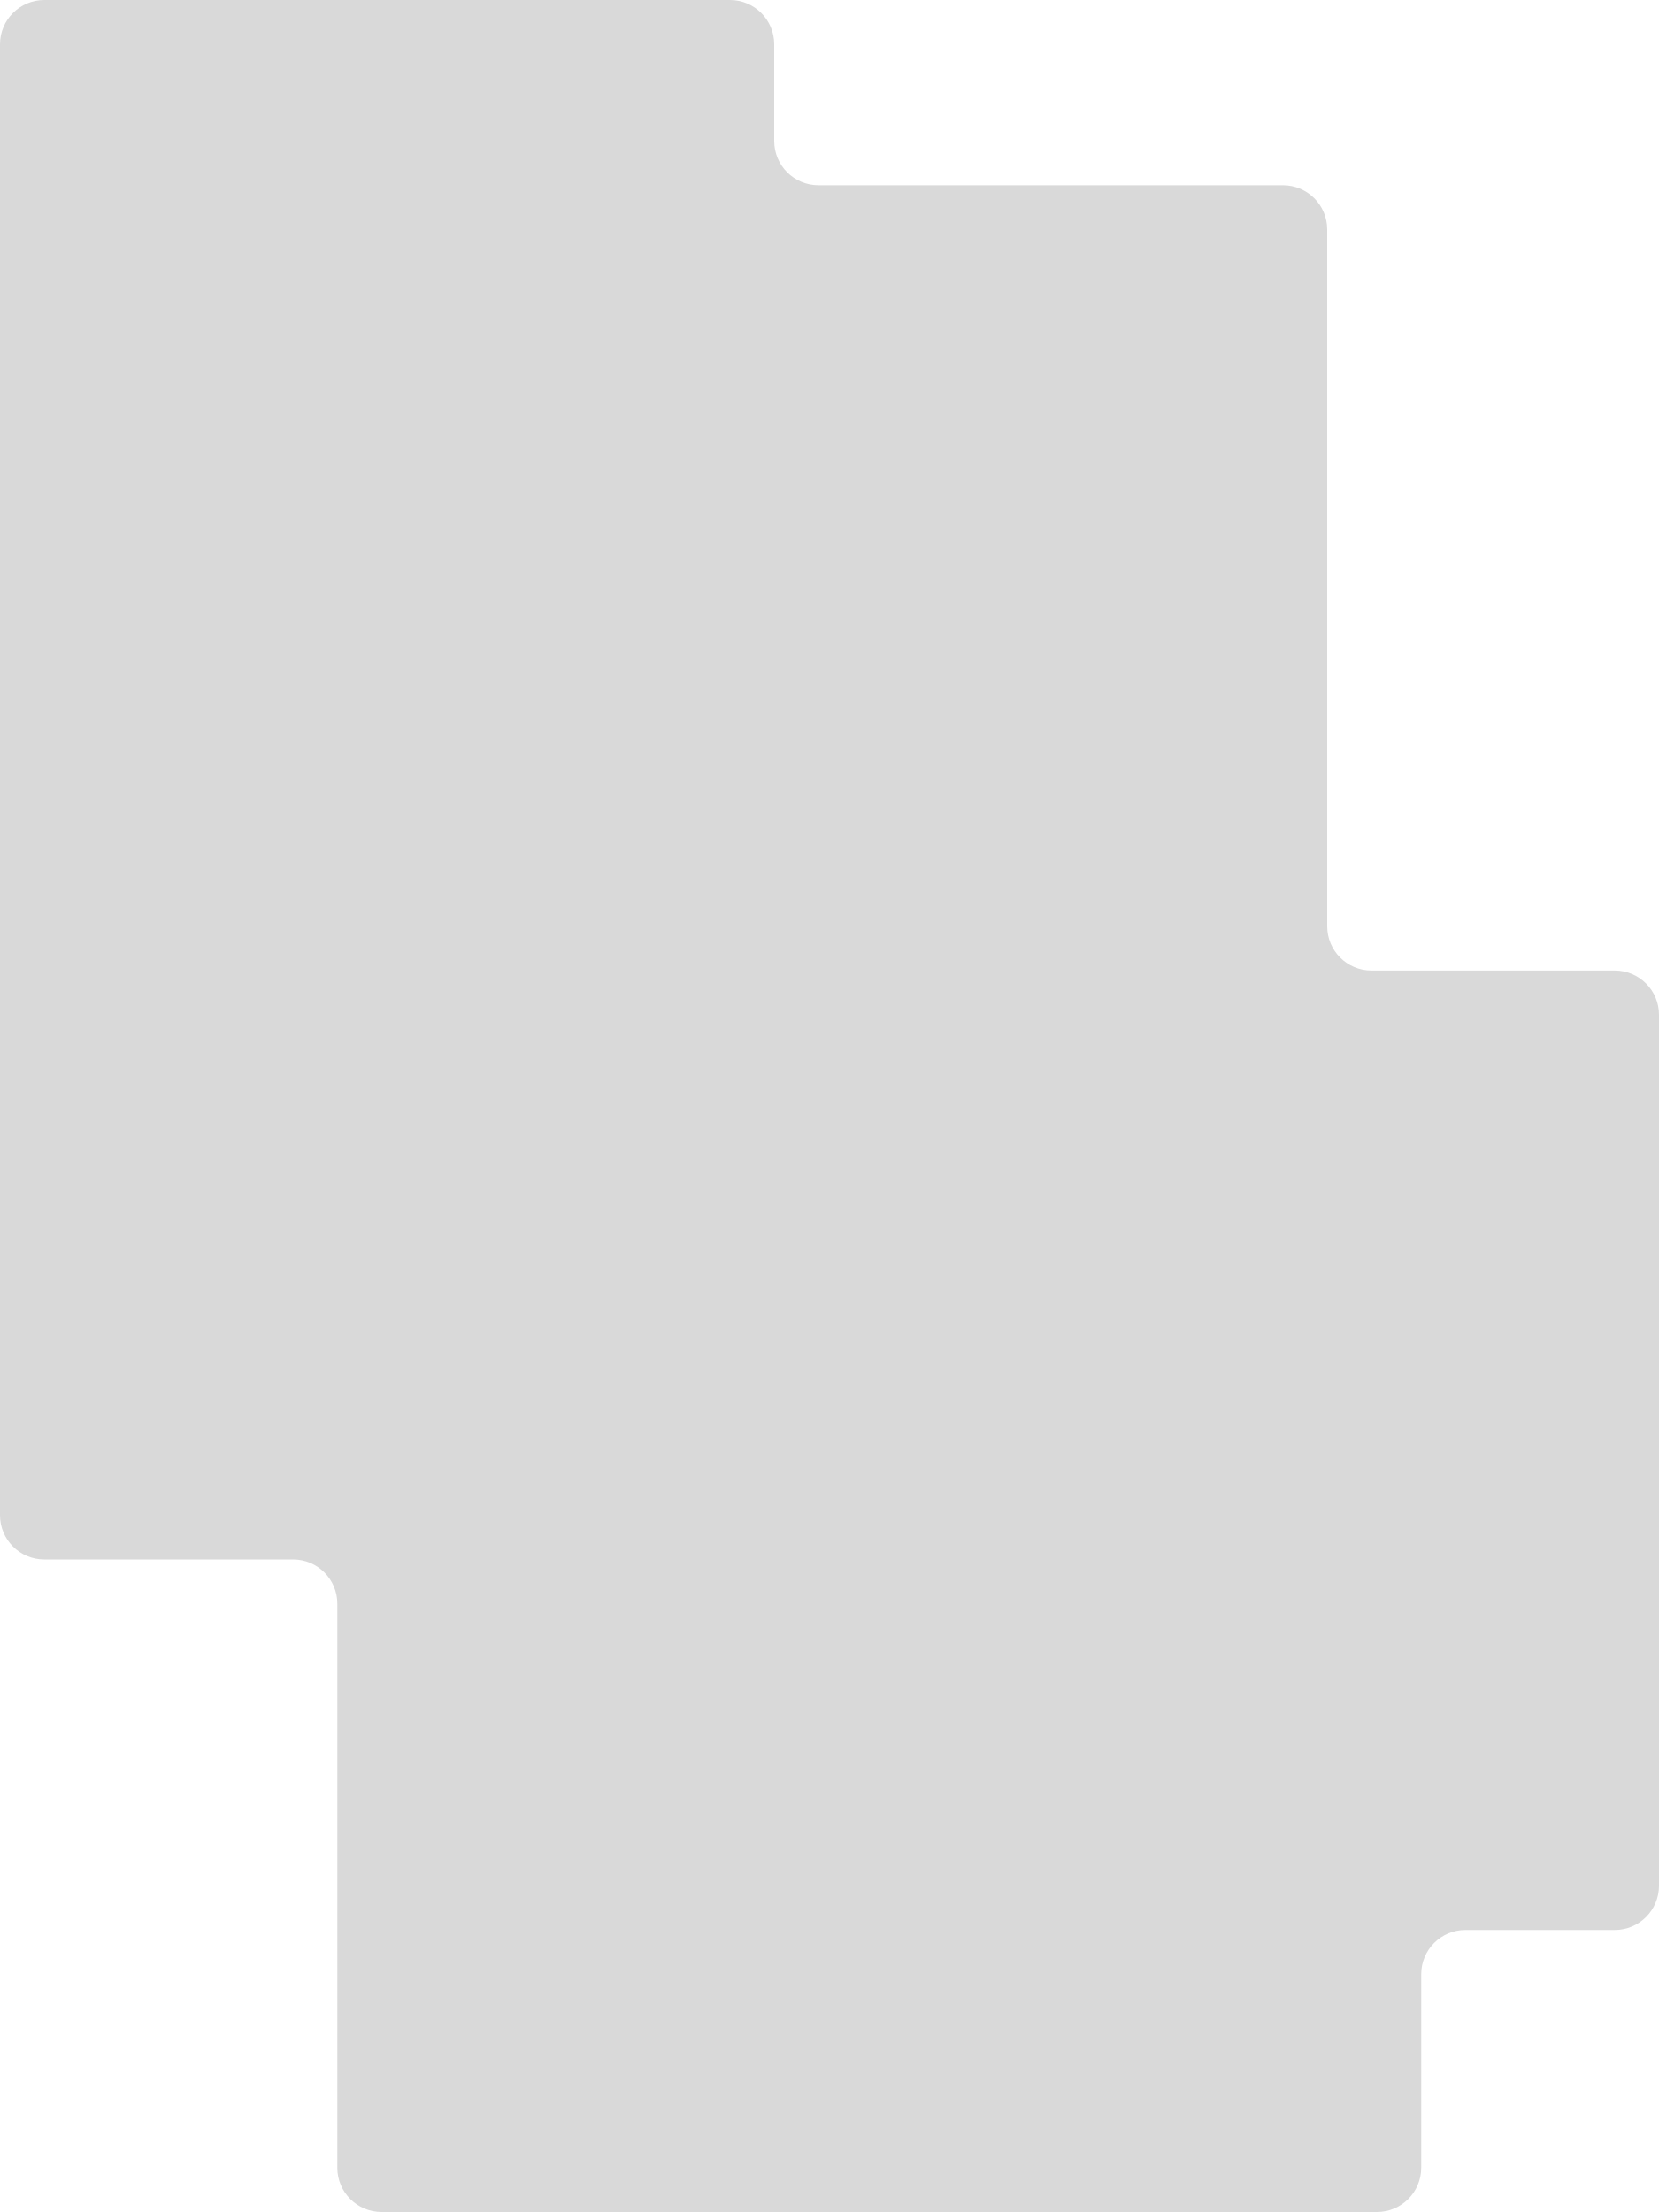
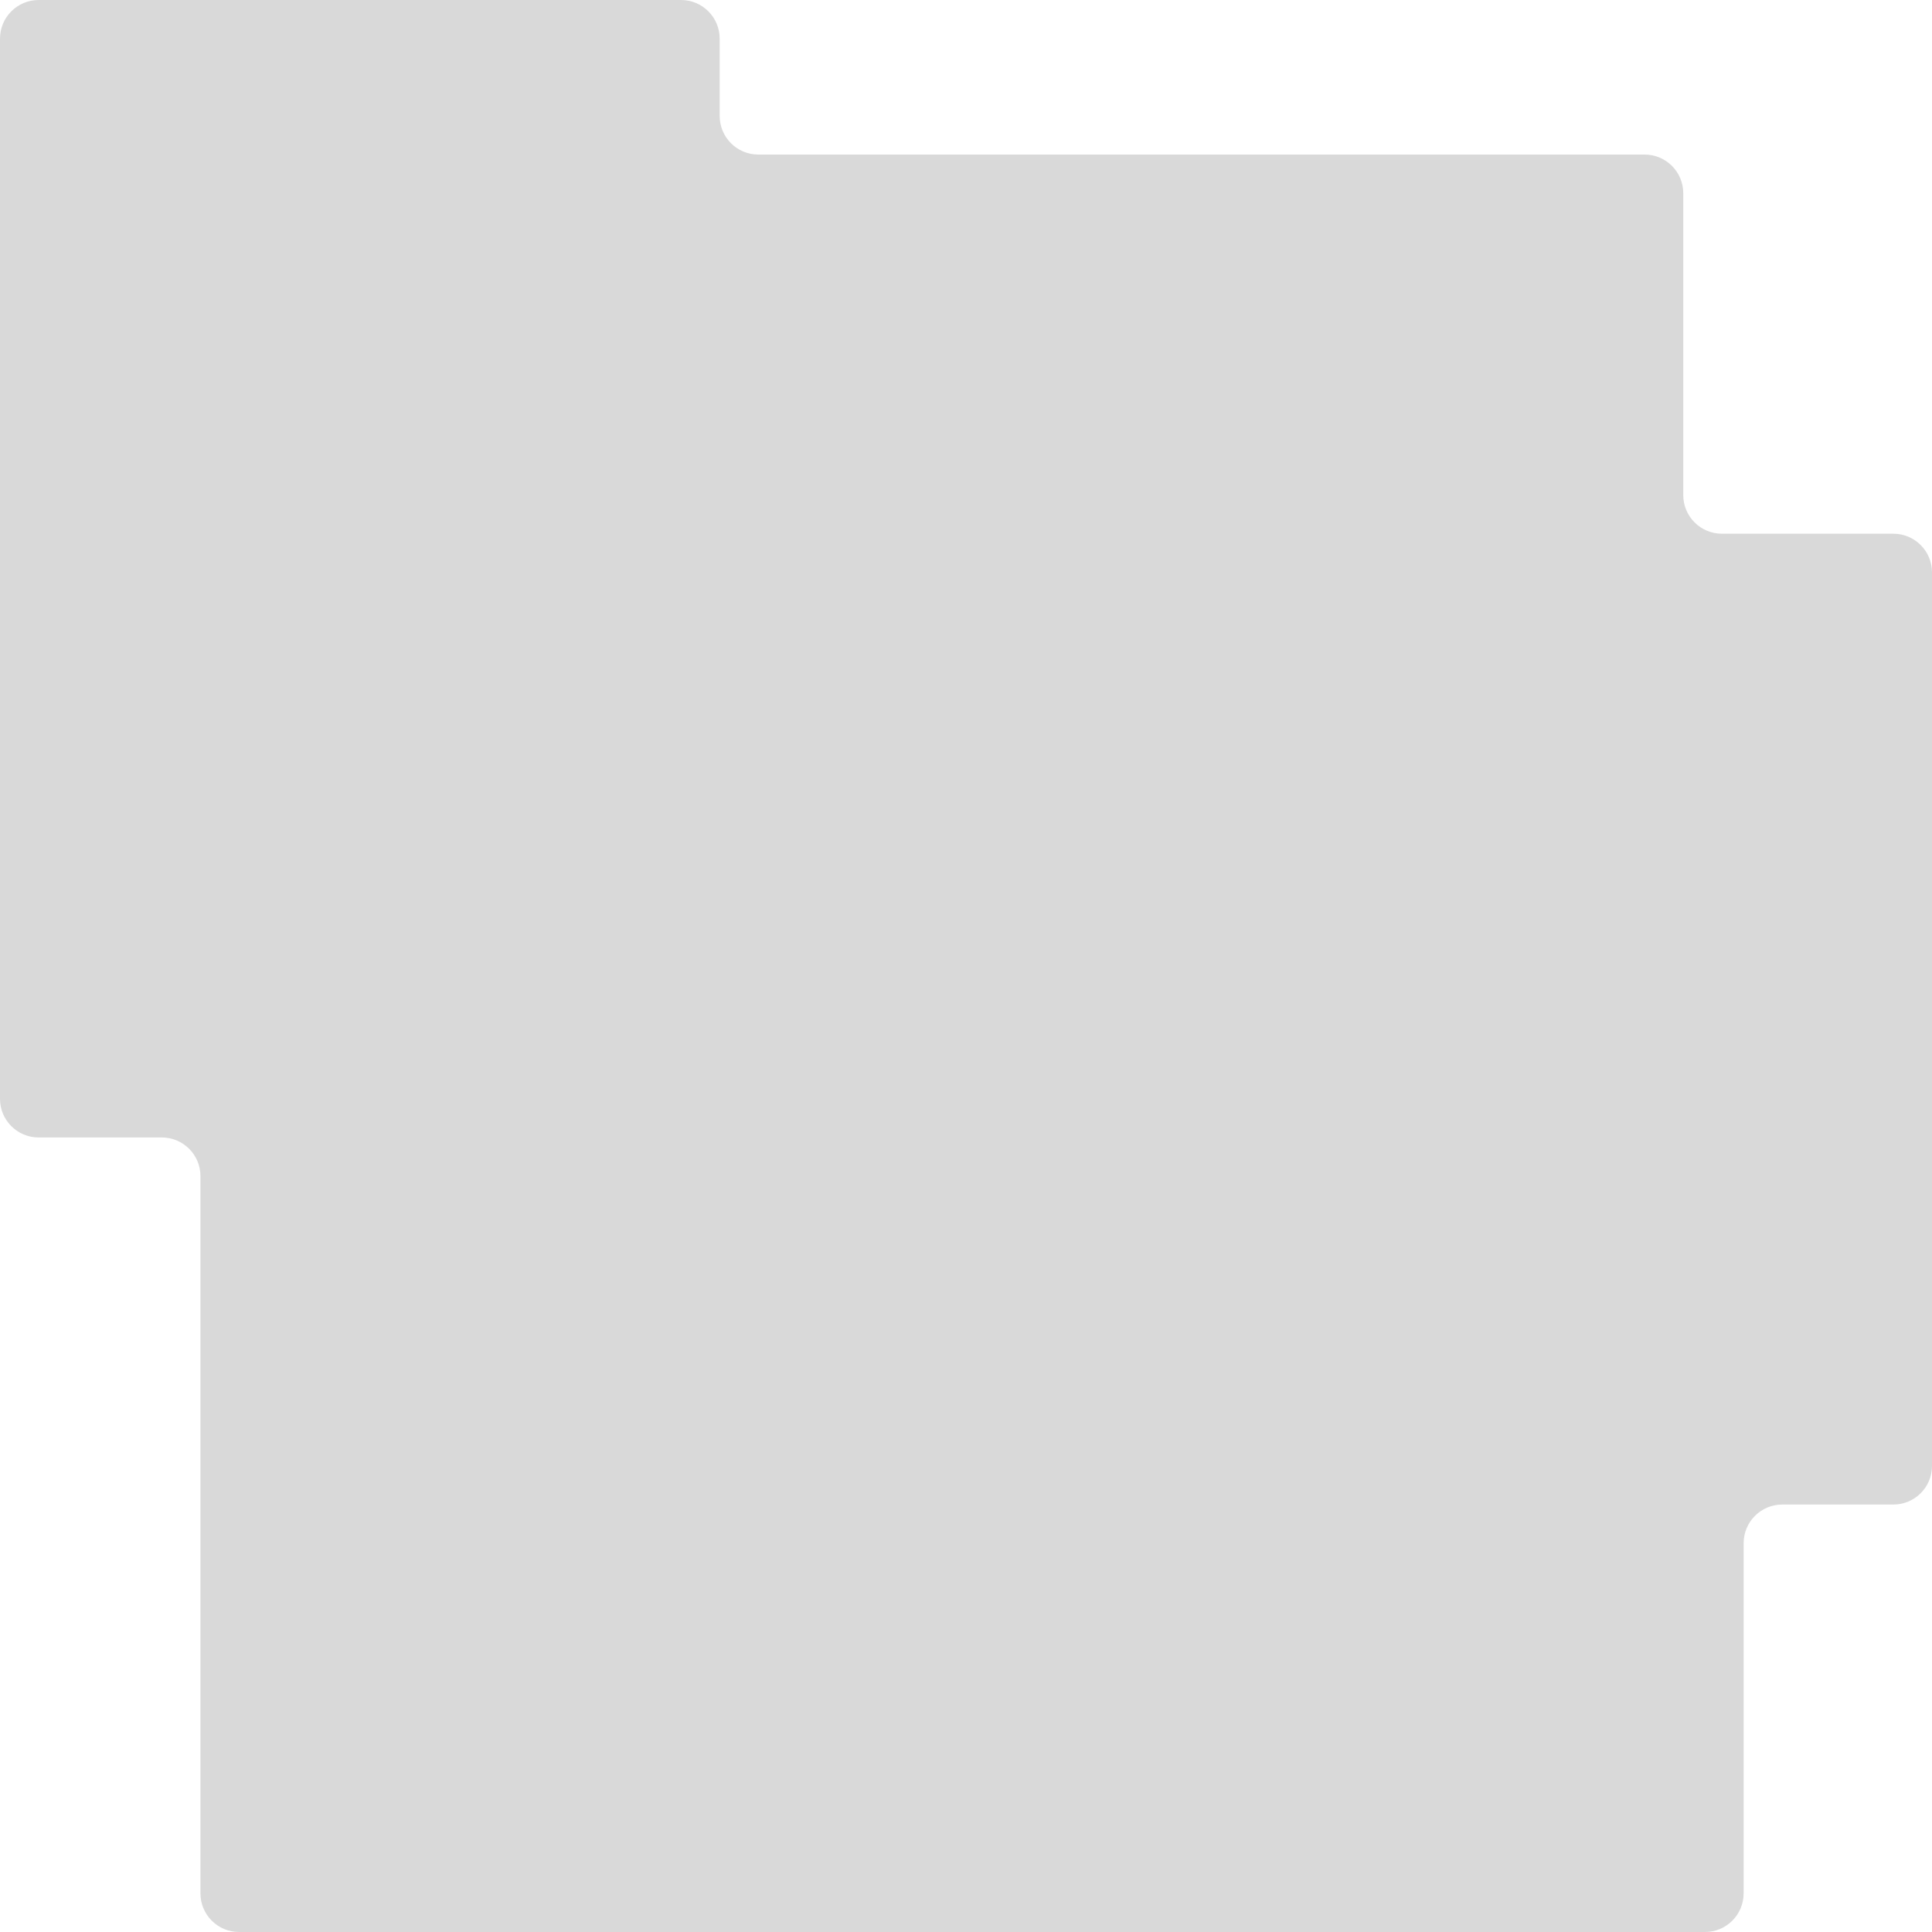
- <svg xmlns="http://www.w3.org/2000/svg" width="600" height="800" viewBox="0 0 600 800" fill="none">
-   <path d="M280 51C280 59.837 287.163 67 296 67H464C472.837 67 480 74.163 480 83V335C480 343.837 487.163 351 496 351H584C592.837 351 600 358.163 600 367V682C600 690.837 592.837 698 584 698H530C521.163 698 514 705.163 514 714V784C514 792.837 506.837 800 498 800H138C129.163 800 122 792.837 122 784V580C122 571.163 114.837 564 106 564H16C7.163 564 0 556.837 0 548V16C0 7.163 7.163 2.09383e-07 16 0H264C272.837 0 280 7.163 280 16V51Z" fill="#D9D9D9" />
+ <svg xmlns="http://www.w3.org/2000/svg" width="800" height="800" viewBox="0 0 800 800" fill="none">
+   <path d="M298 48C298 56.837 305.163 64 314 64H681C689.837 64 697 71.163 697 80V205C697 213.837 704.163 221 713 221H784C792.837 221 800 228.163 800 237V607C800 615.837 792.837 623 784 623H738C729.163 623 722 630.163 722 639V784C722 792.837 714.837 800 706 800H99C90.163 800 83 792.837 83 784V487C83 478.163 75.837 471 67 471H16C7.163 471 0 463.837 0 455V16C0 7.163 7.163 0 16 0H282C290.837 0 298 7.163 298 16V48Z" fill="#D9D9D9" />
</svg>
